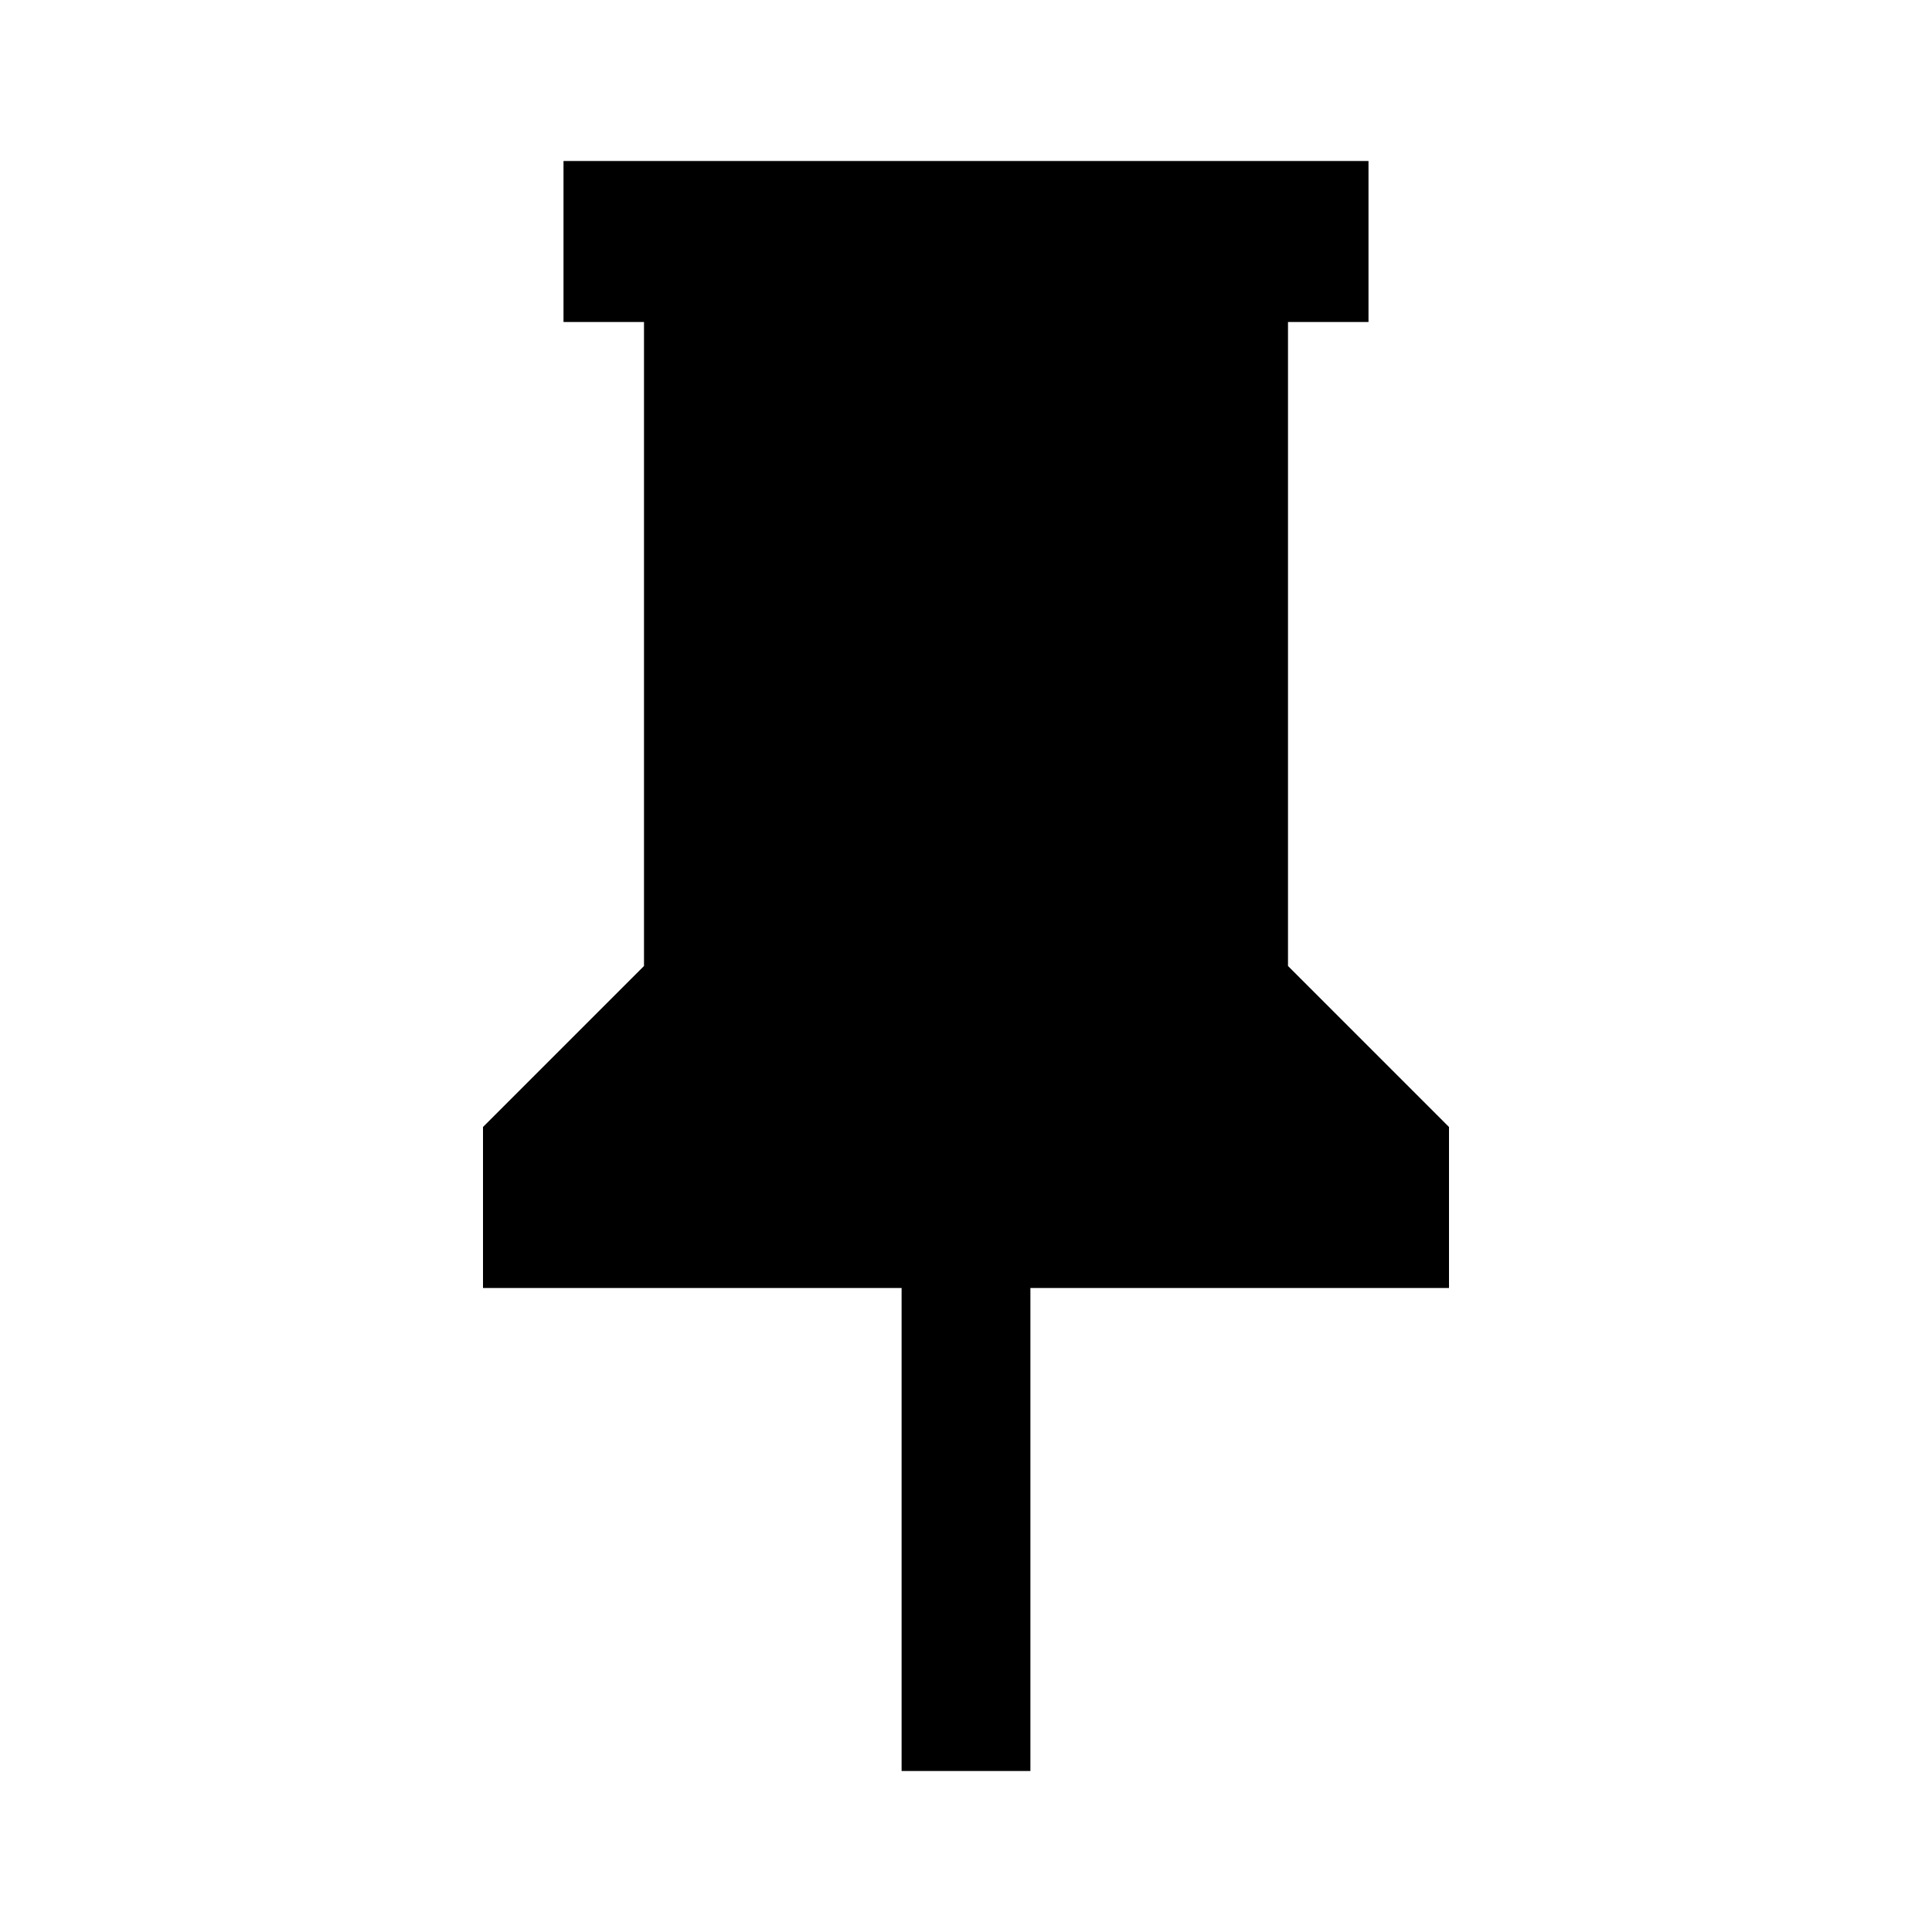
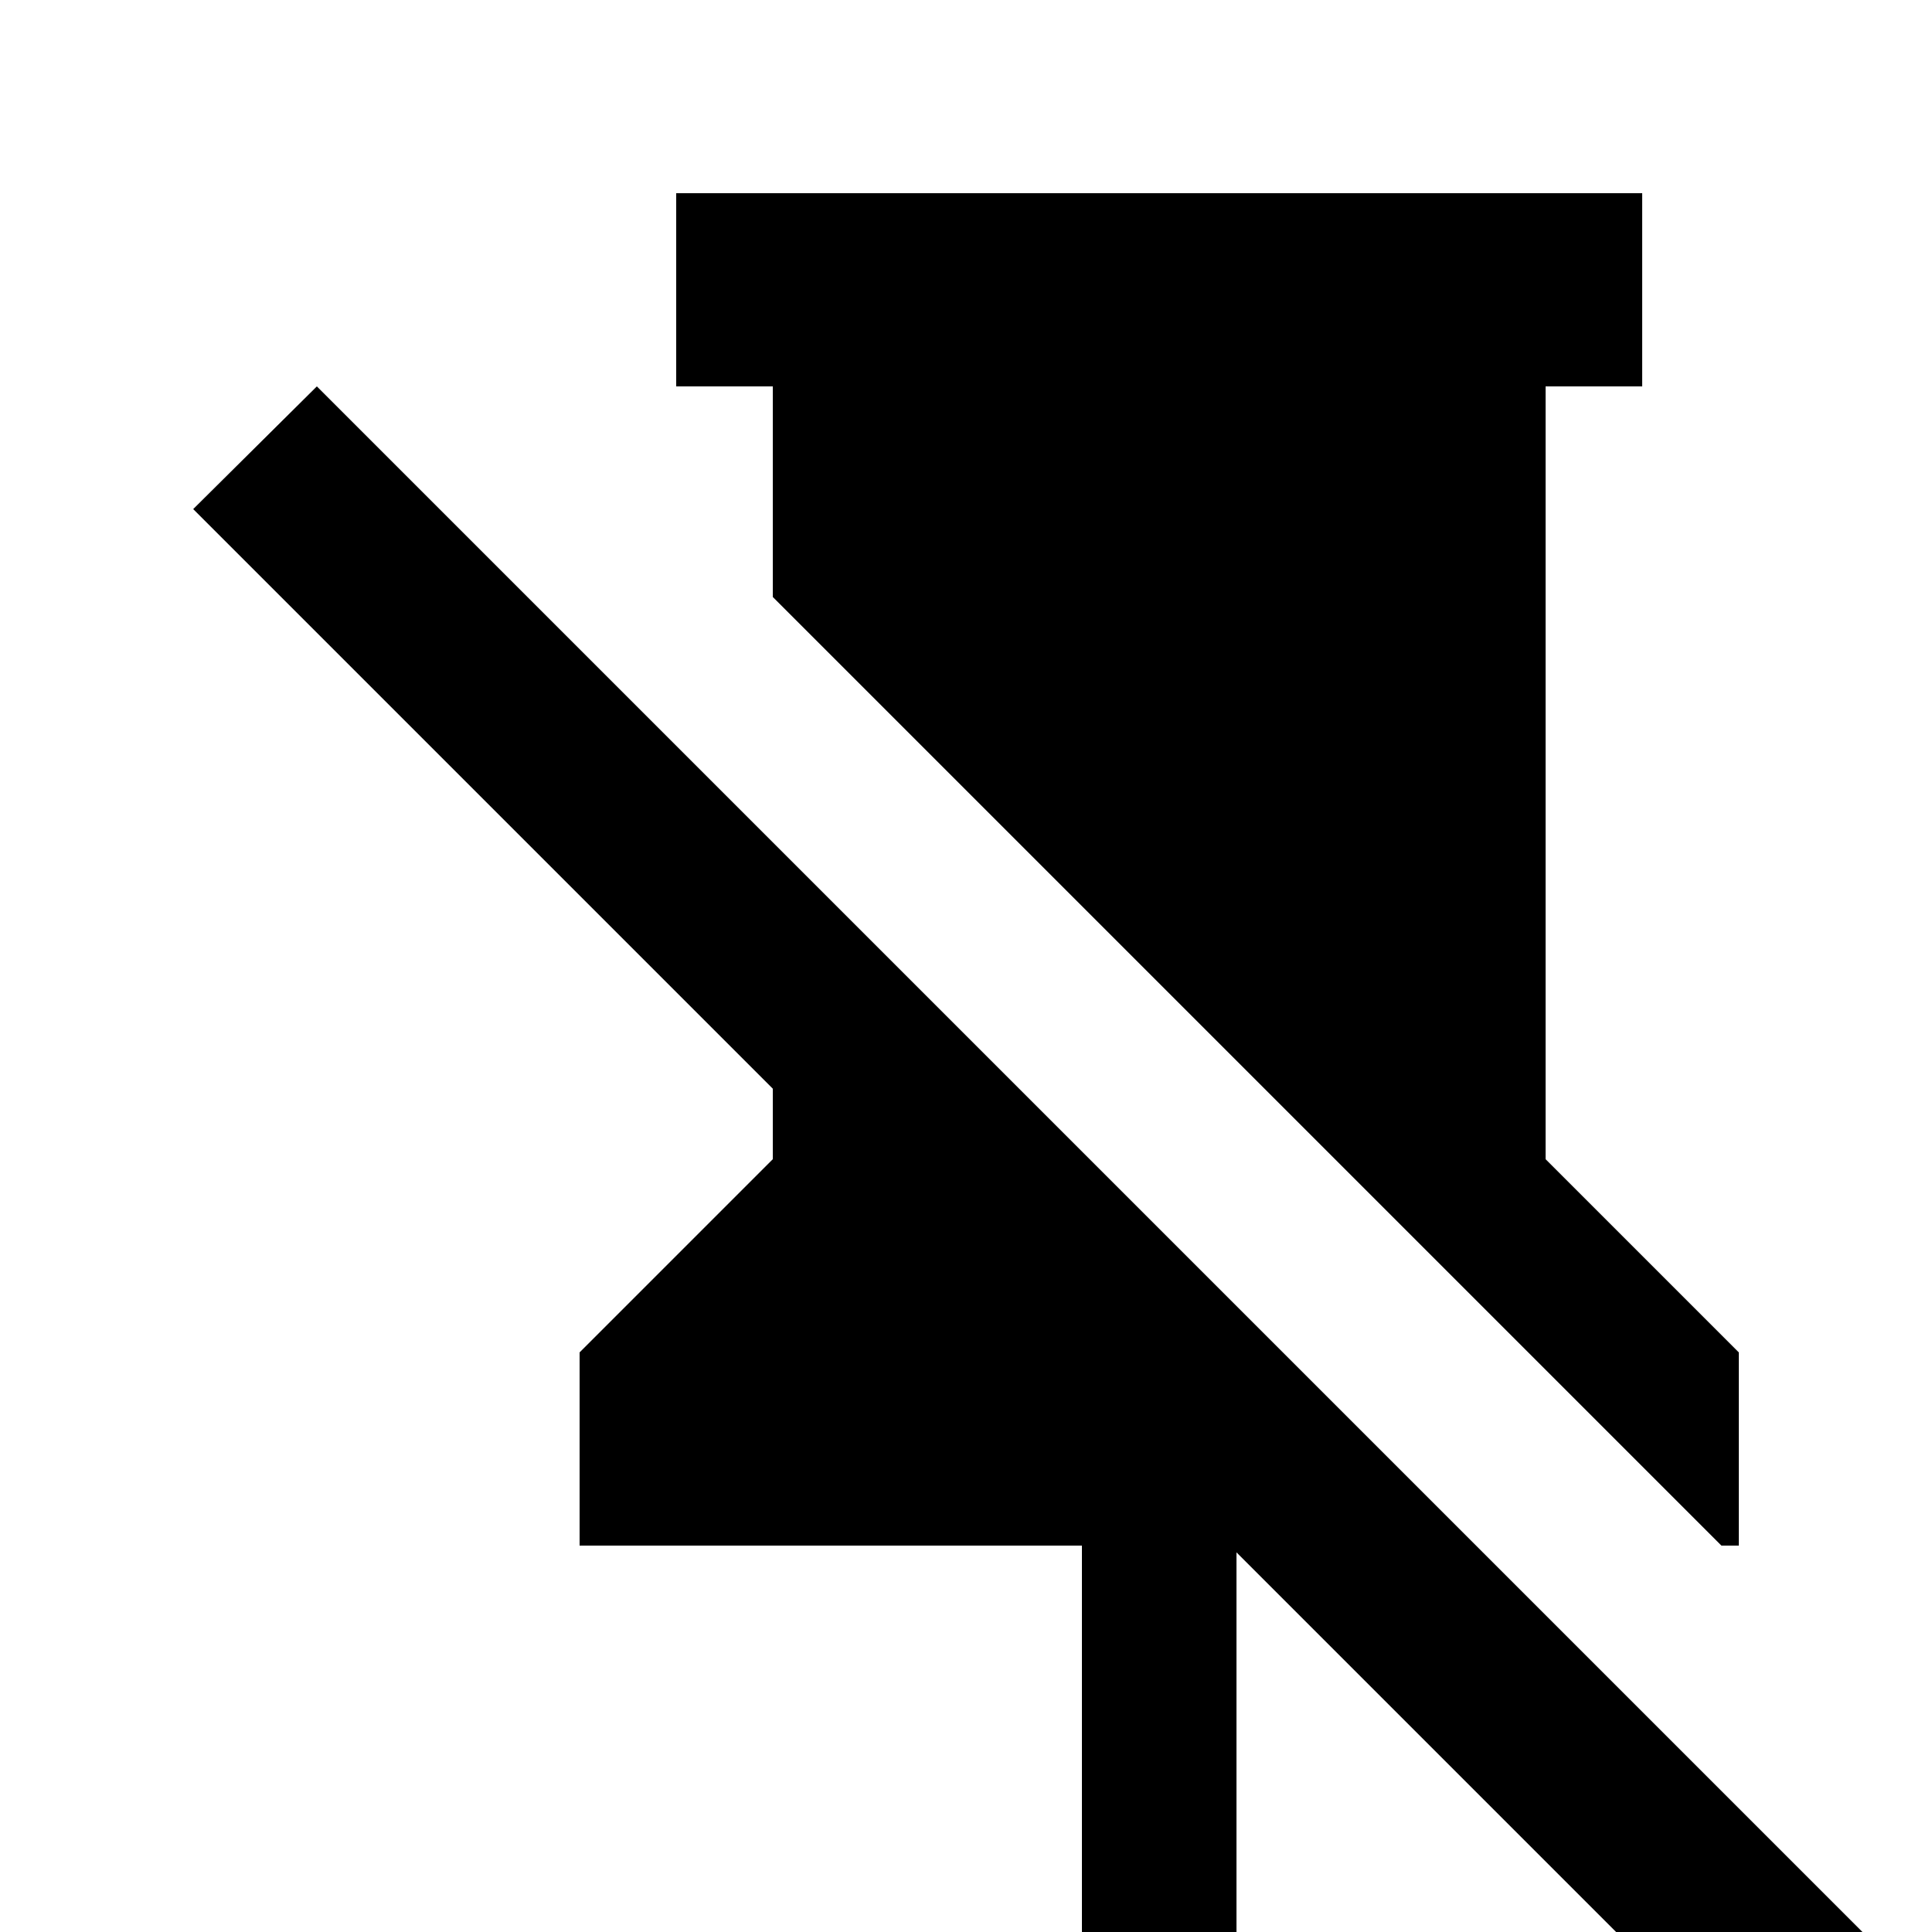
- <svg viewBox="0 0 24 24" width="24px" height="24px" fill="currentColor" focusable="false" class="mtx-grid-icon mtx-grid-column-pin-icon ng-star-inserted" style="">
-   <path d="M16,12V4H17V2H7V4H8V12L6,14V16H11.2V22H12.8V16H18V14L16,12Z" />
+ <svg viewBox="0 0 20 20" width="20px" height="20px" fill="currentColor" focusable="false">
+   <path d="M2,5.27L3.28,4L20,20.72L18.73,22L12.8,16.07V22H11.2V16H6V14L8,12V11.27L2,5.27M16,12L18,14V16H17.82L8,6.18V4H7V2H17V4H16V12Z">
+ </path>
</svg>
